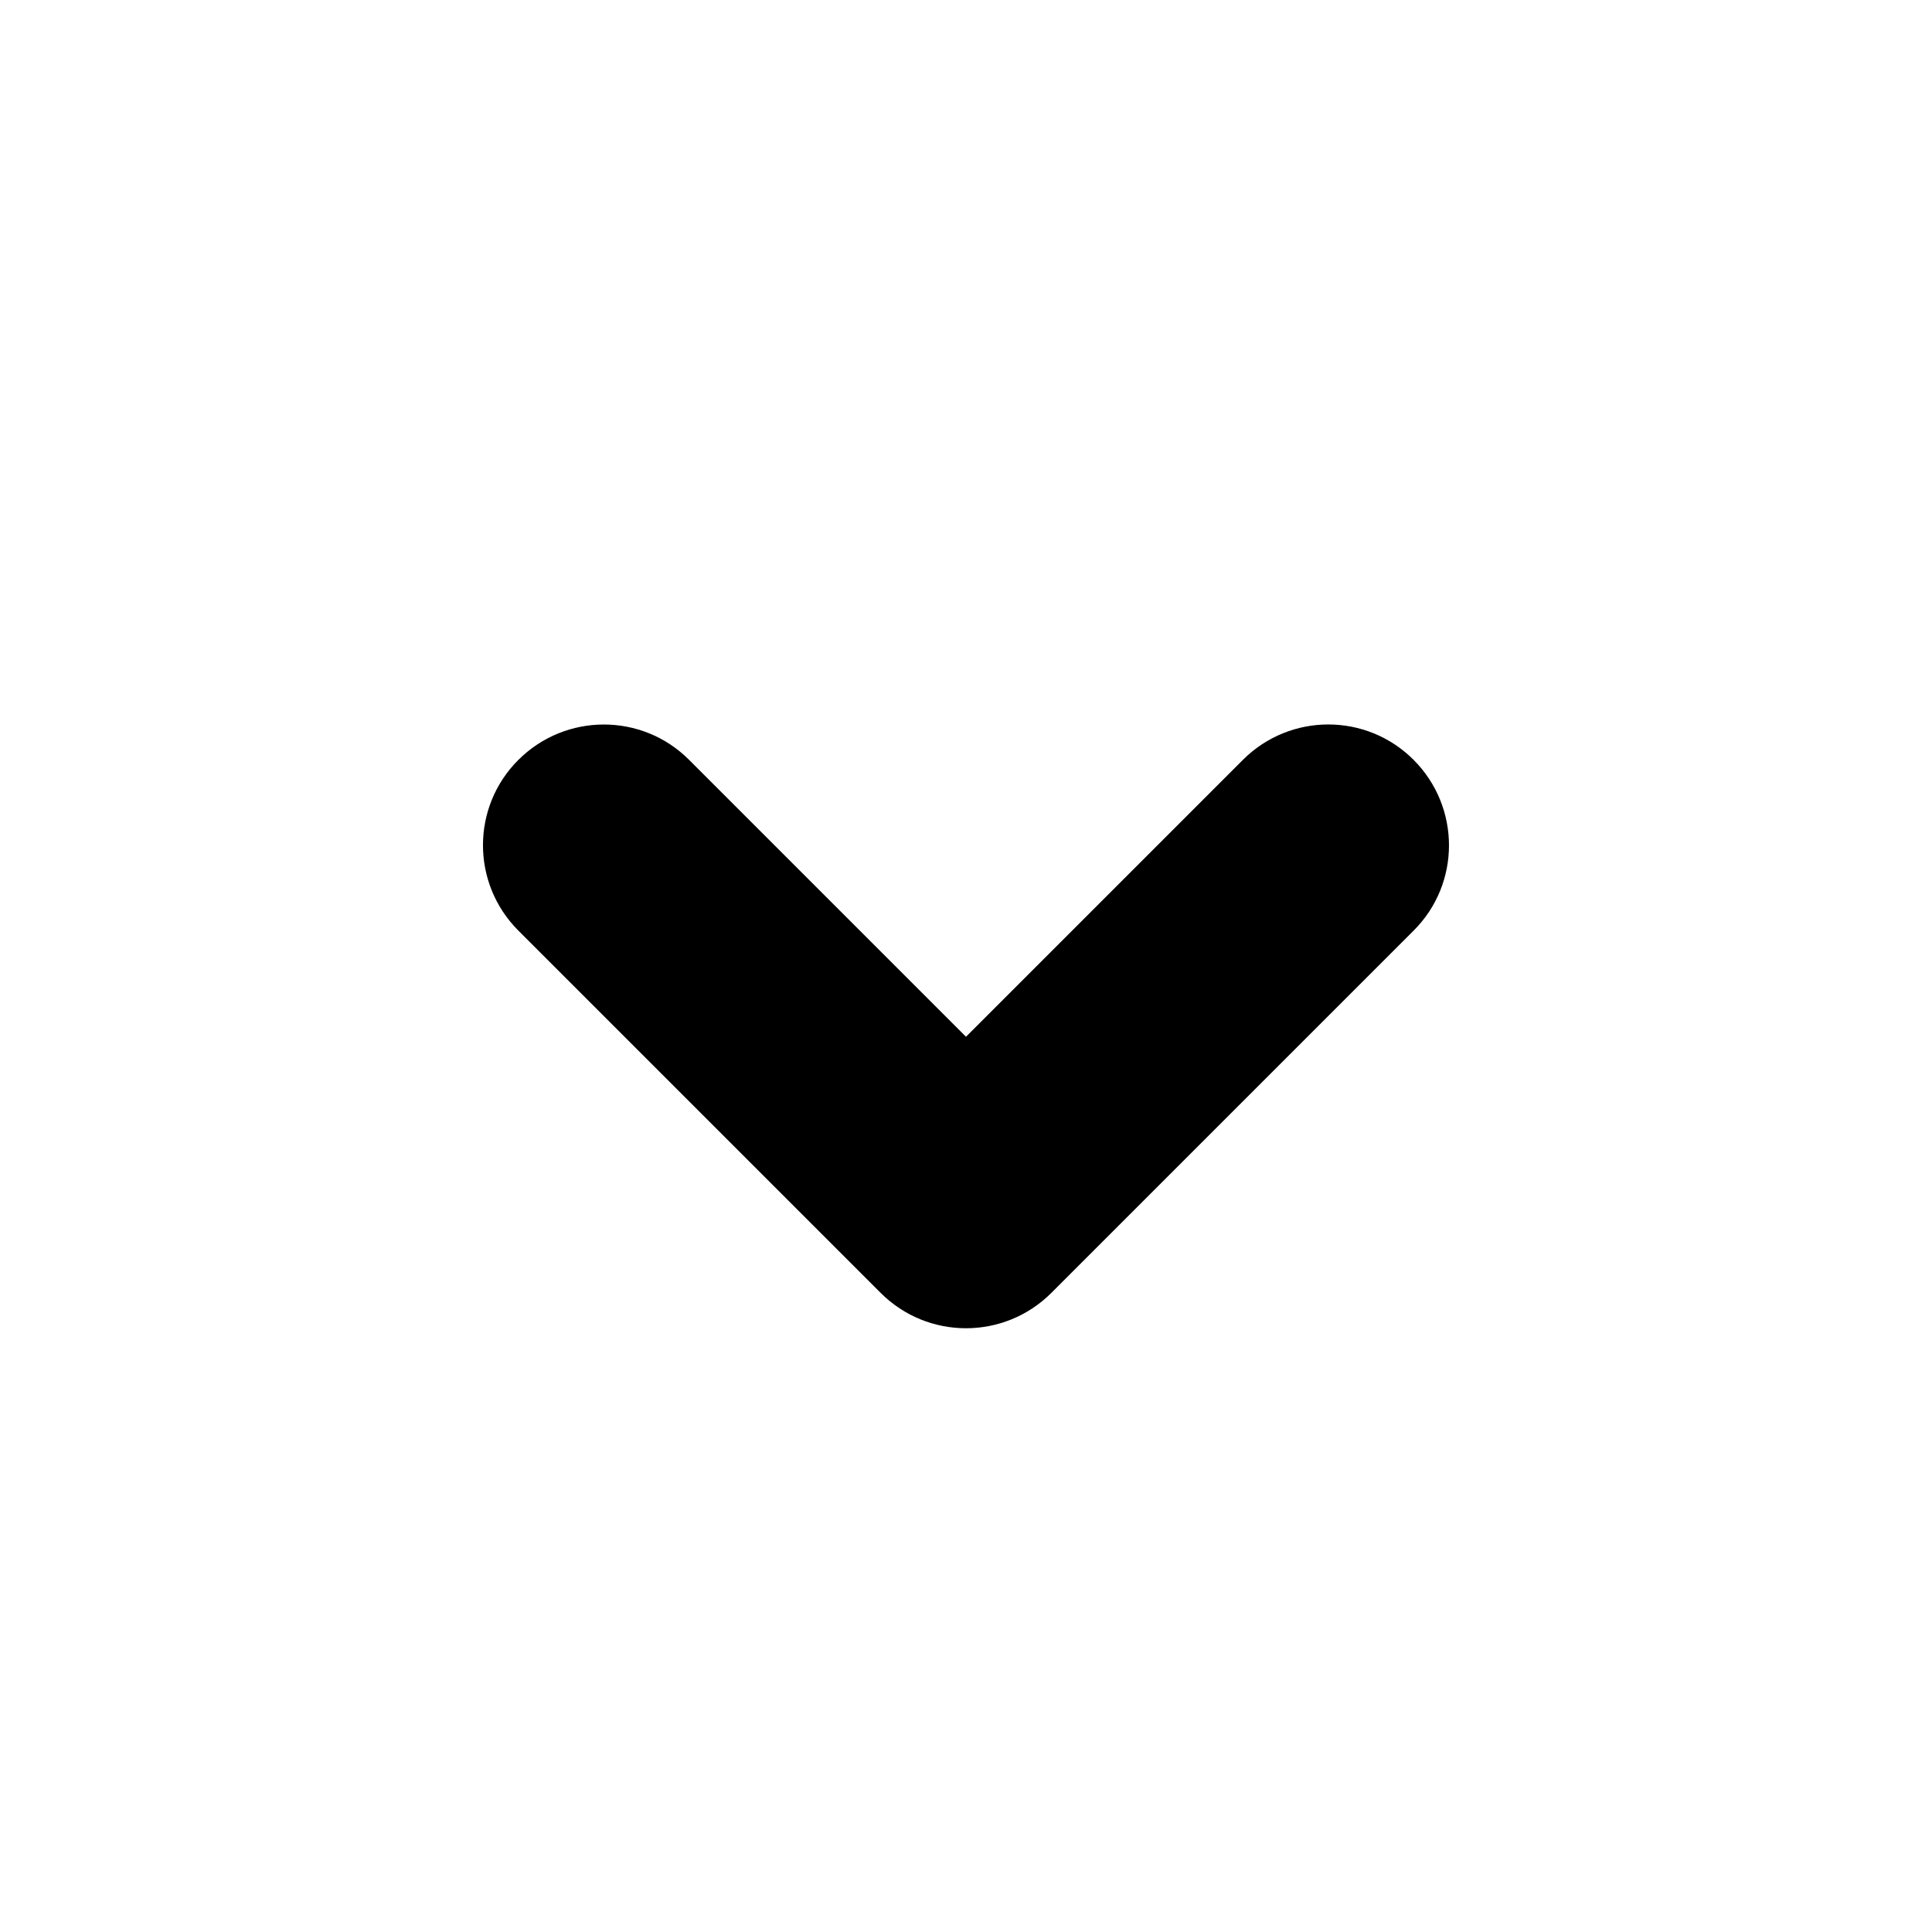
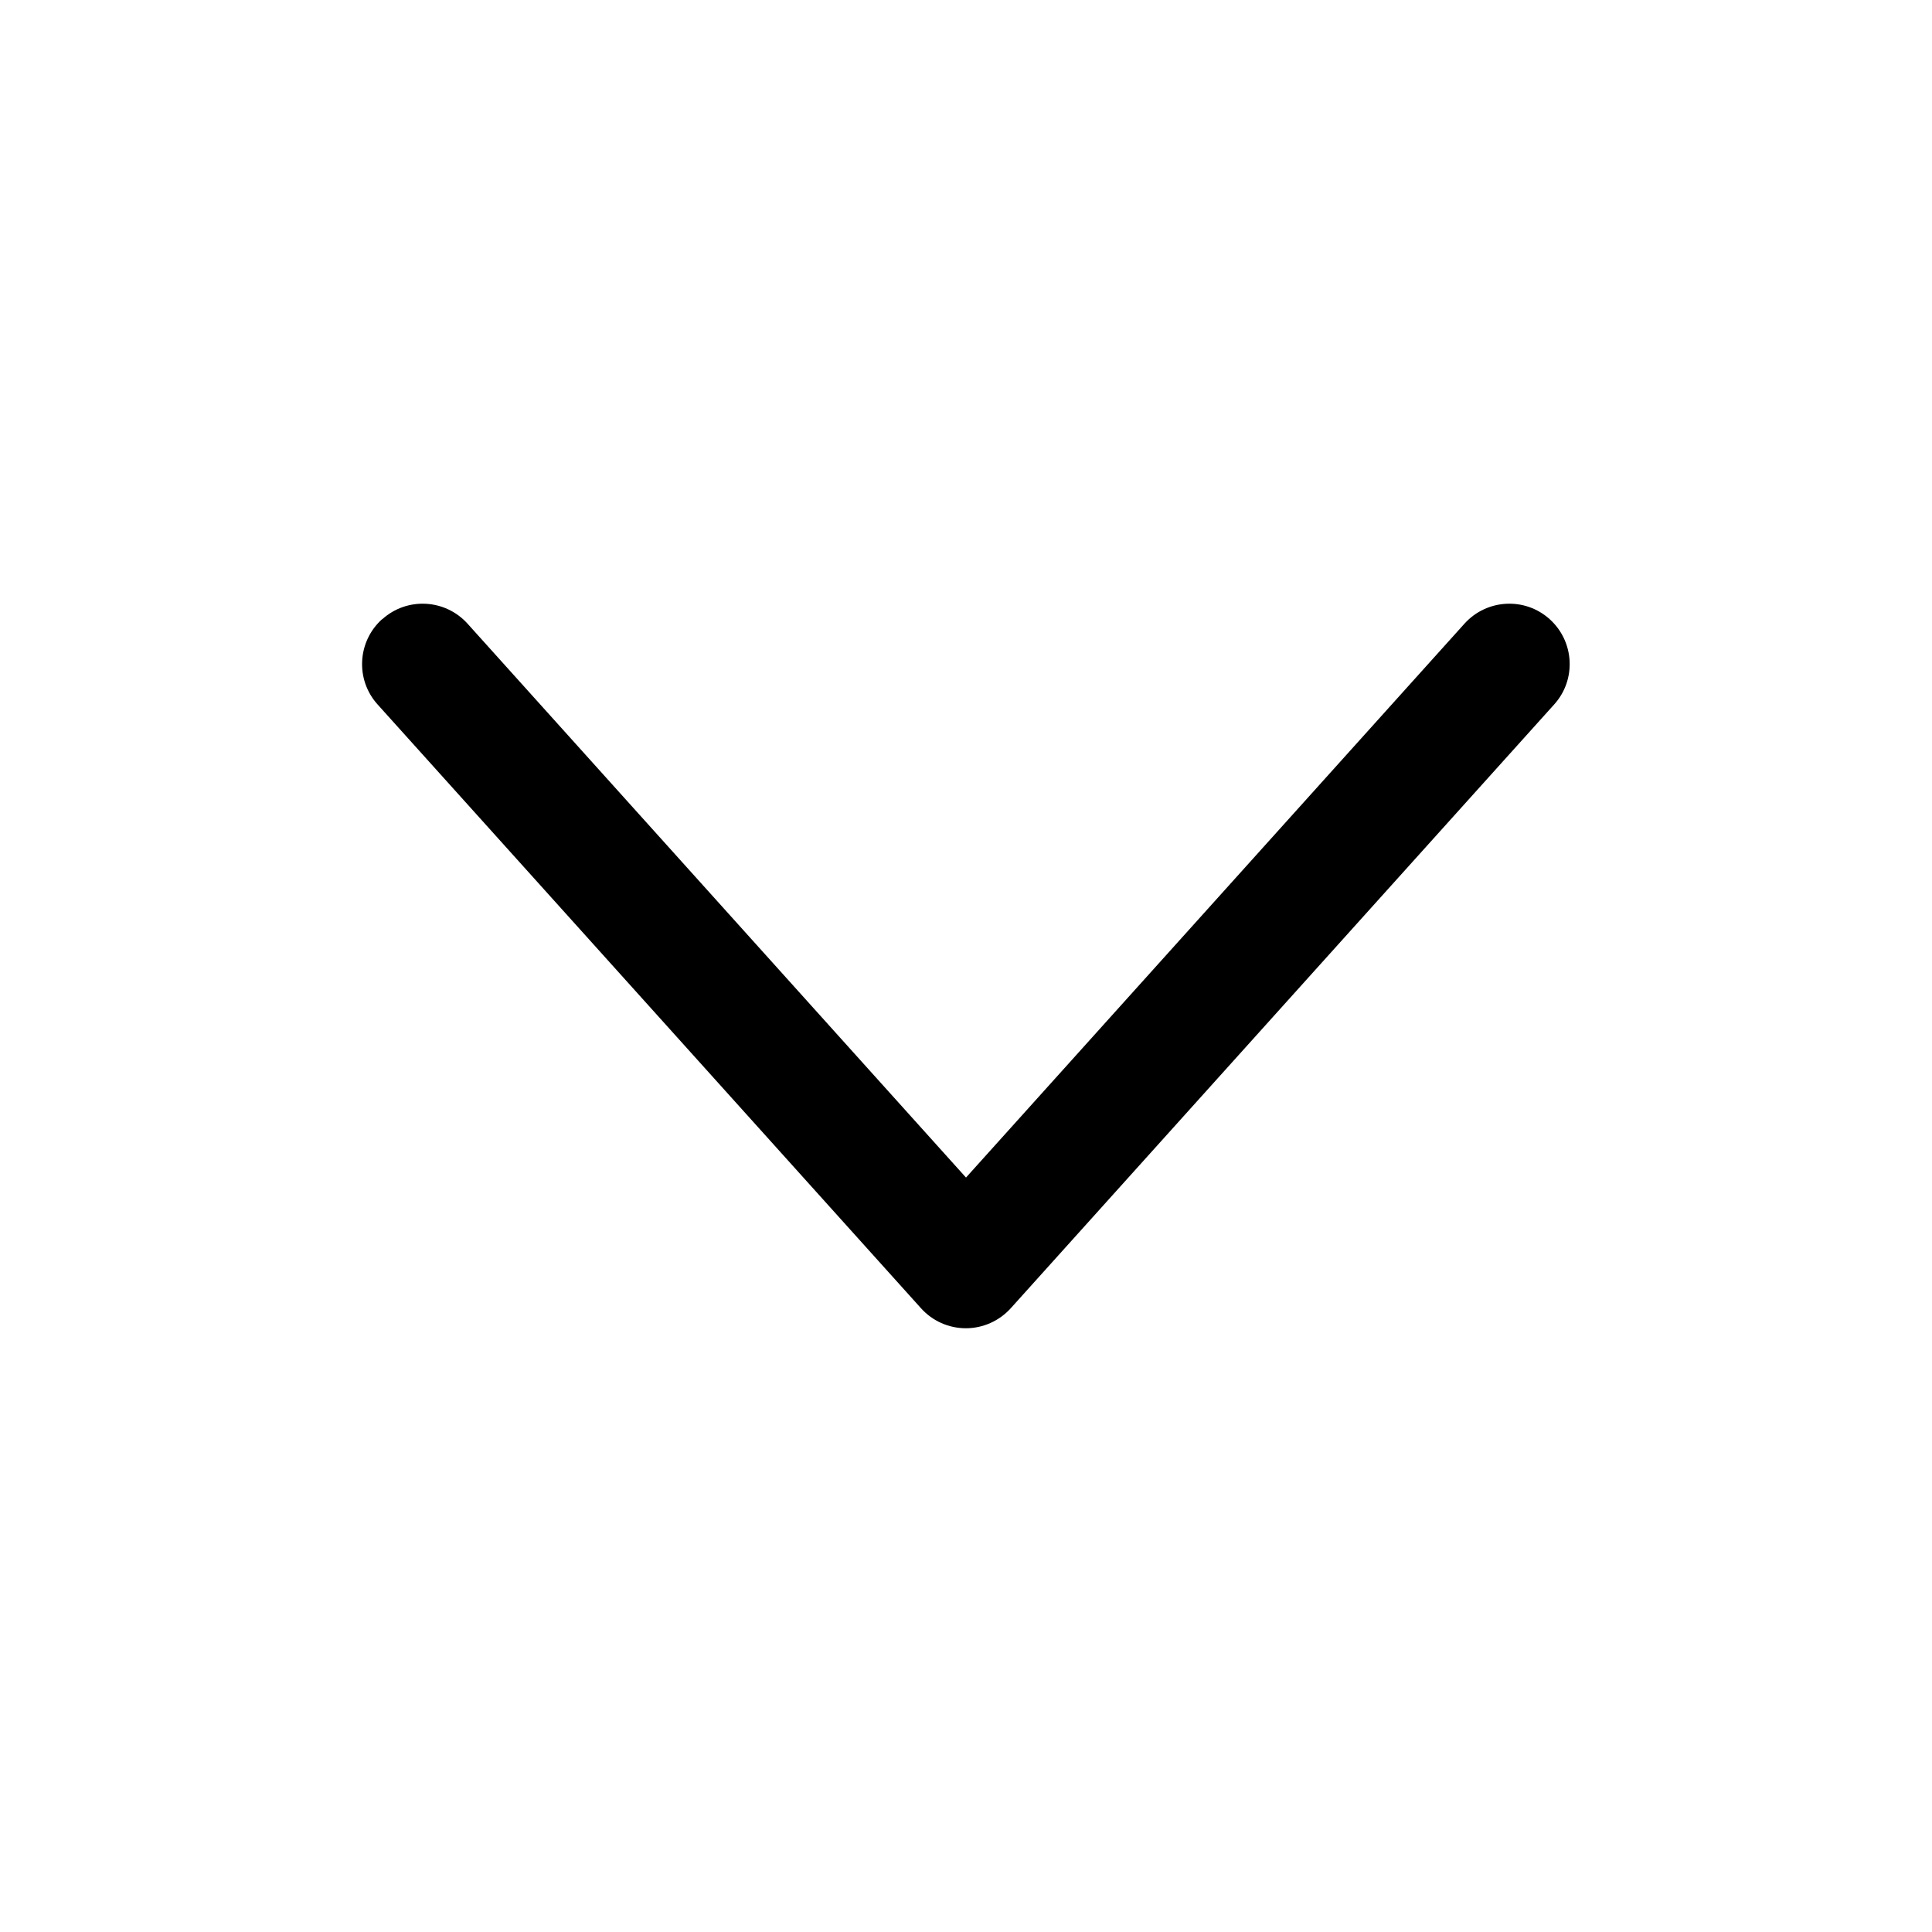
<svg xmlns="http://www.w3.org/2000/svg" version="1.1" width="16" height="16" viewBox="0 0 16 16">
-   <path d="M8 11c-0.256 0-0.512-0.098-0.707-0.293l-3-3c-0.391-0.391-0.391-1.024 0-1.414s1.024-0.391 1.414 0l2.293 2.293 2.293-2.293c0.391-0.391 1.024-0.391 1.414 0s0.391 1.024 0 1.414l-3 3c-0.195 0.195-0.451 0.293-0.707 0.293z" />
+   <path d="M3.166 5.128c0.205-0.185 0.521-0.168 0.706 0.037l4.128 4.587 4.128-4.587c0.185-0.205 0.501-0.222 0.706-0.037s0.222 0.501 0.037 0.706l-4.5 5c-0.095 0.105-0.23 0.166-0.372 0.166s-0.277-0.060-0.372-0.166l-4.5-5c-0.185-0.205-0.168-0.521 0.037-0.706z" />
</svg>
